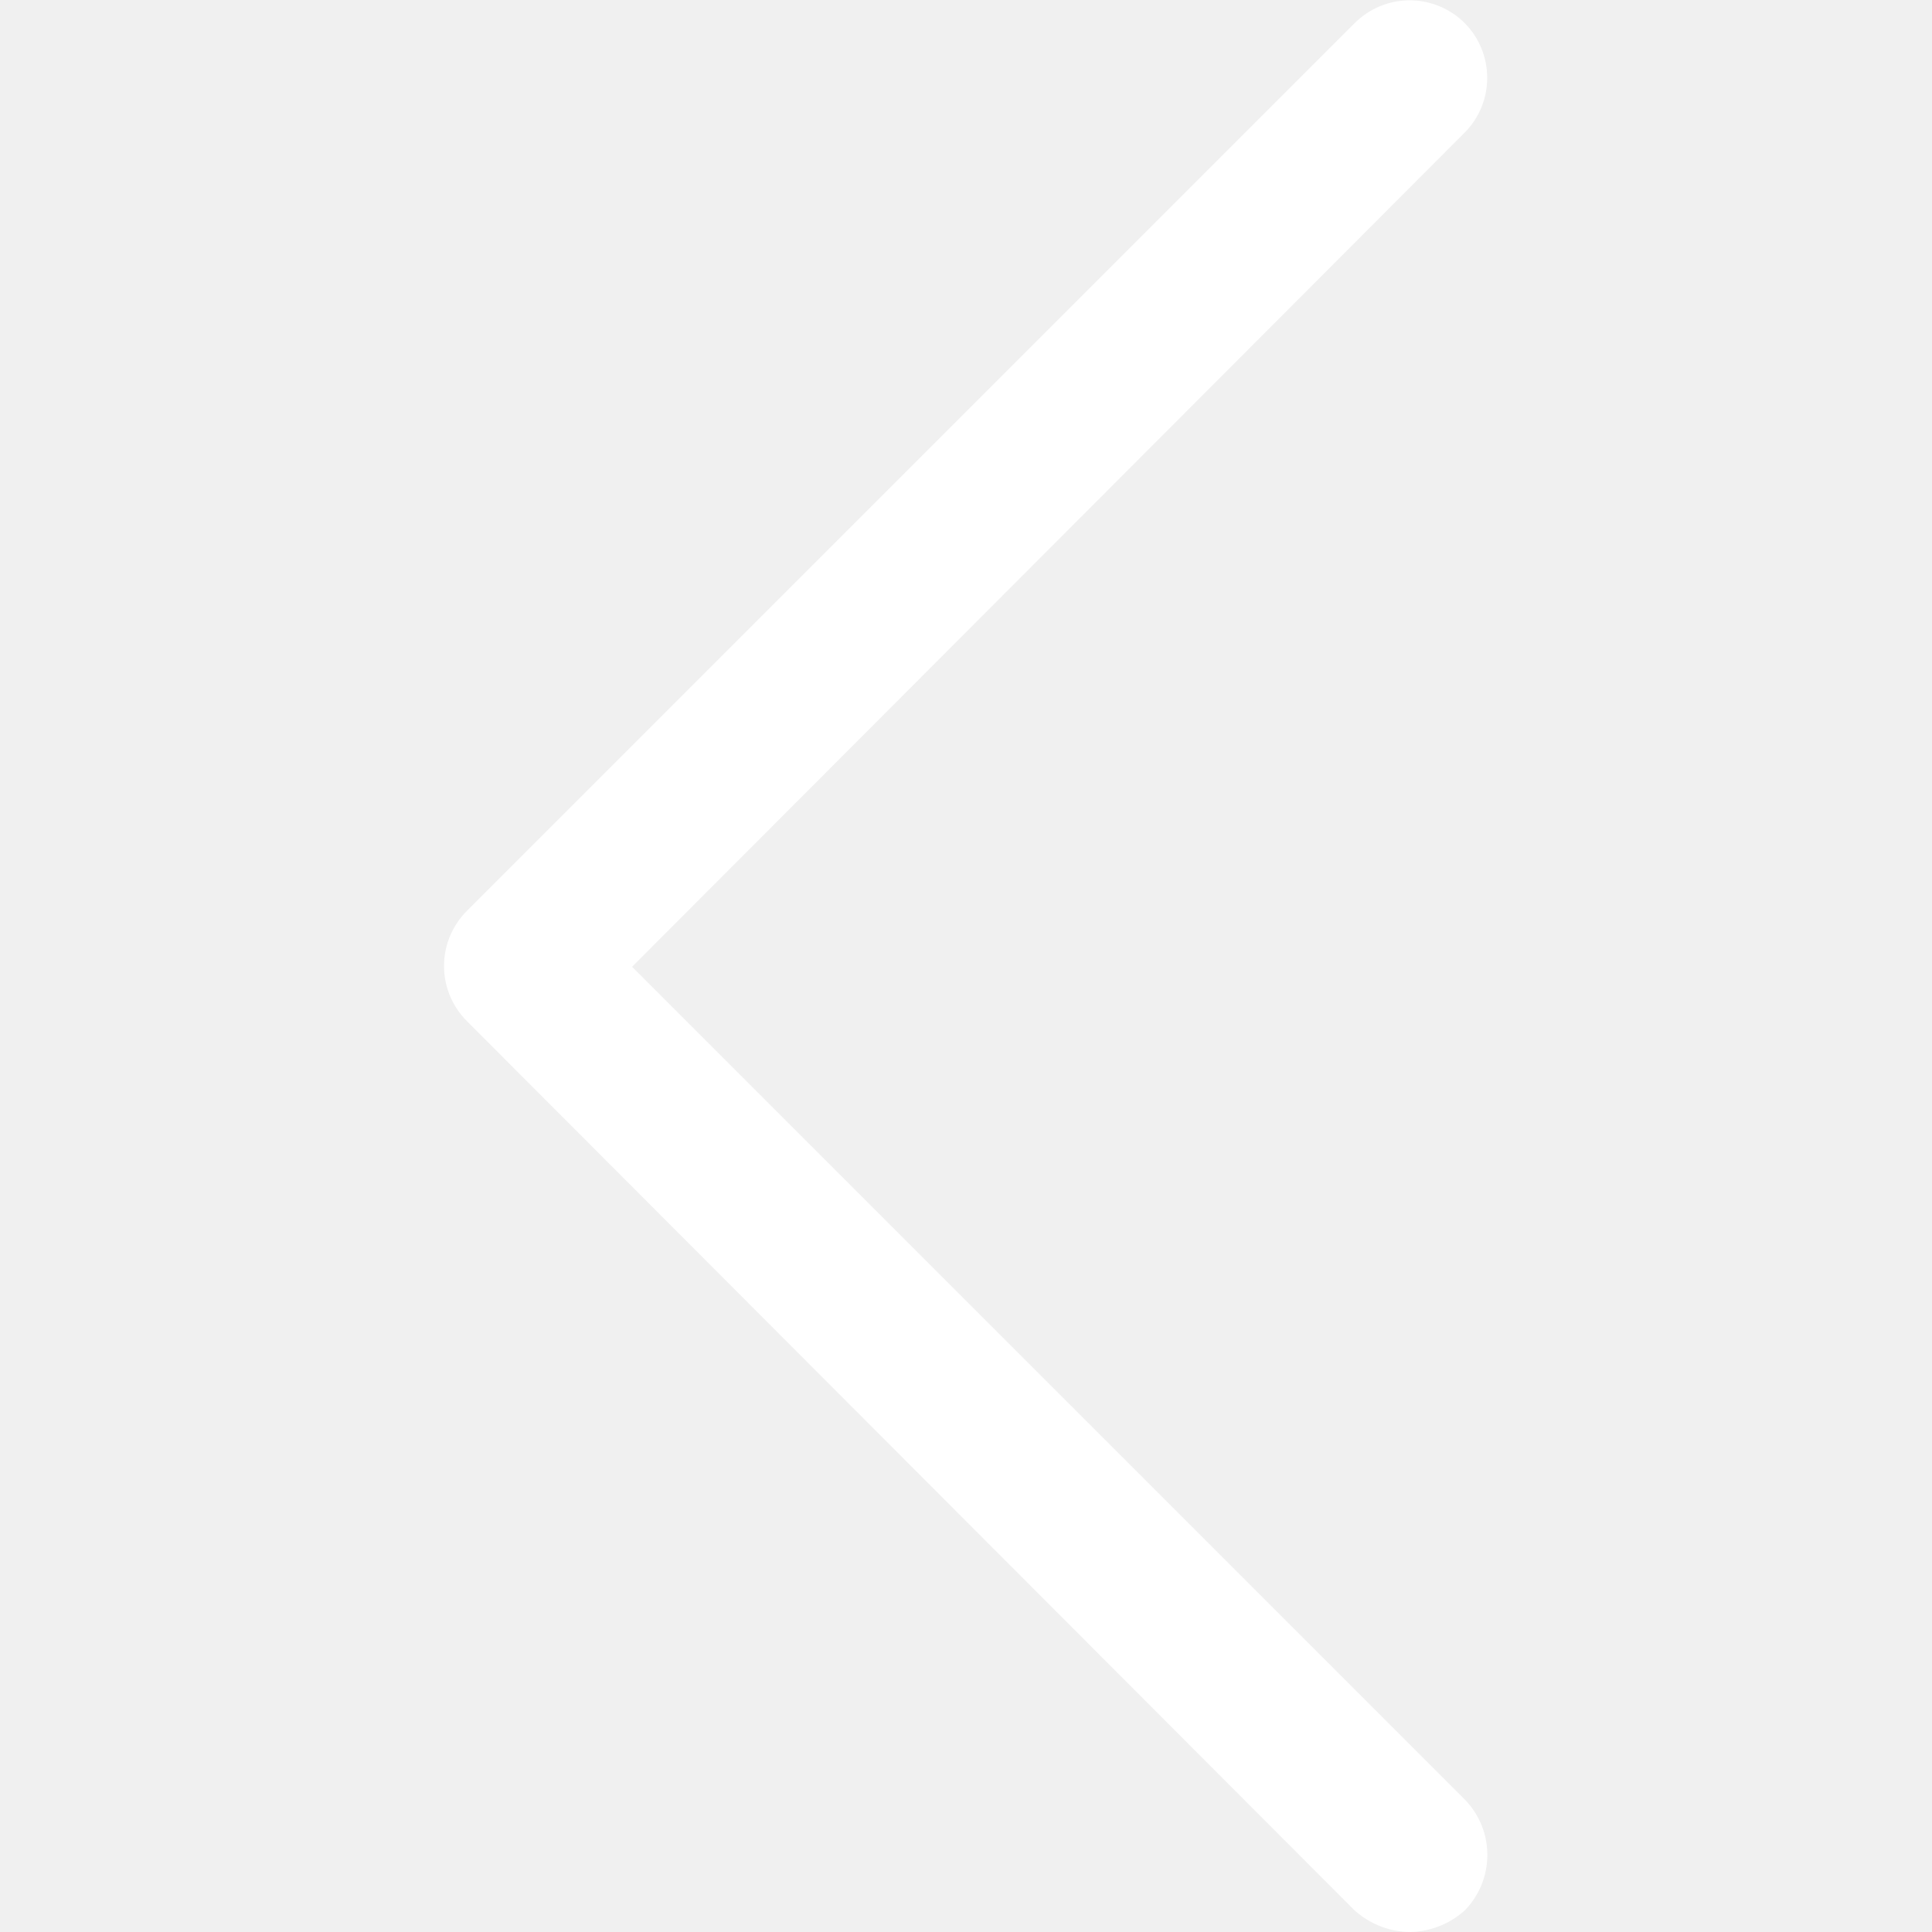
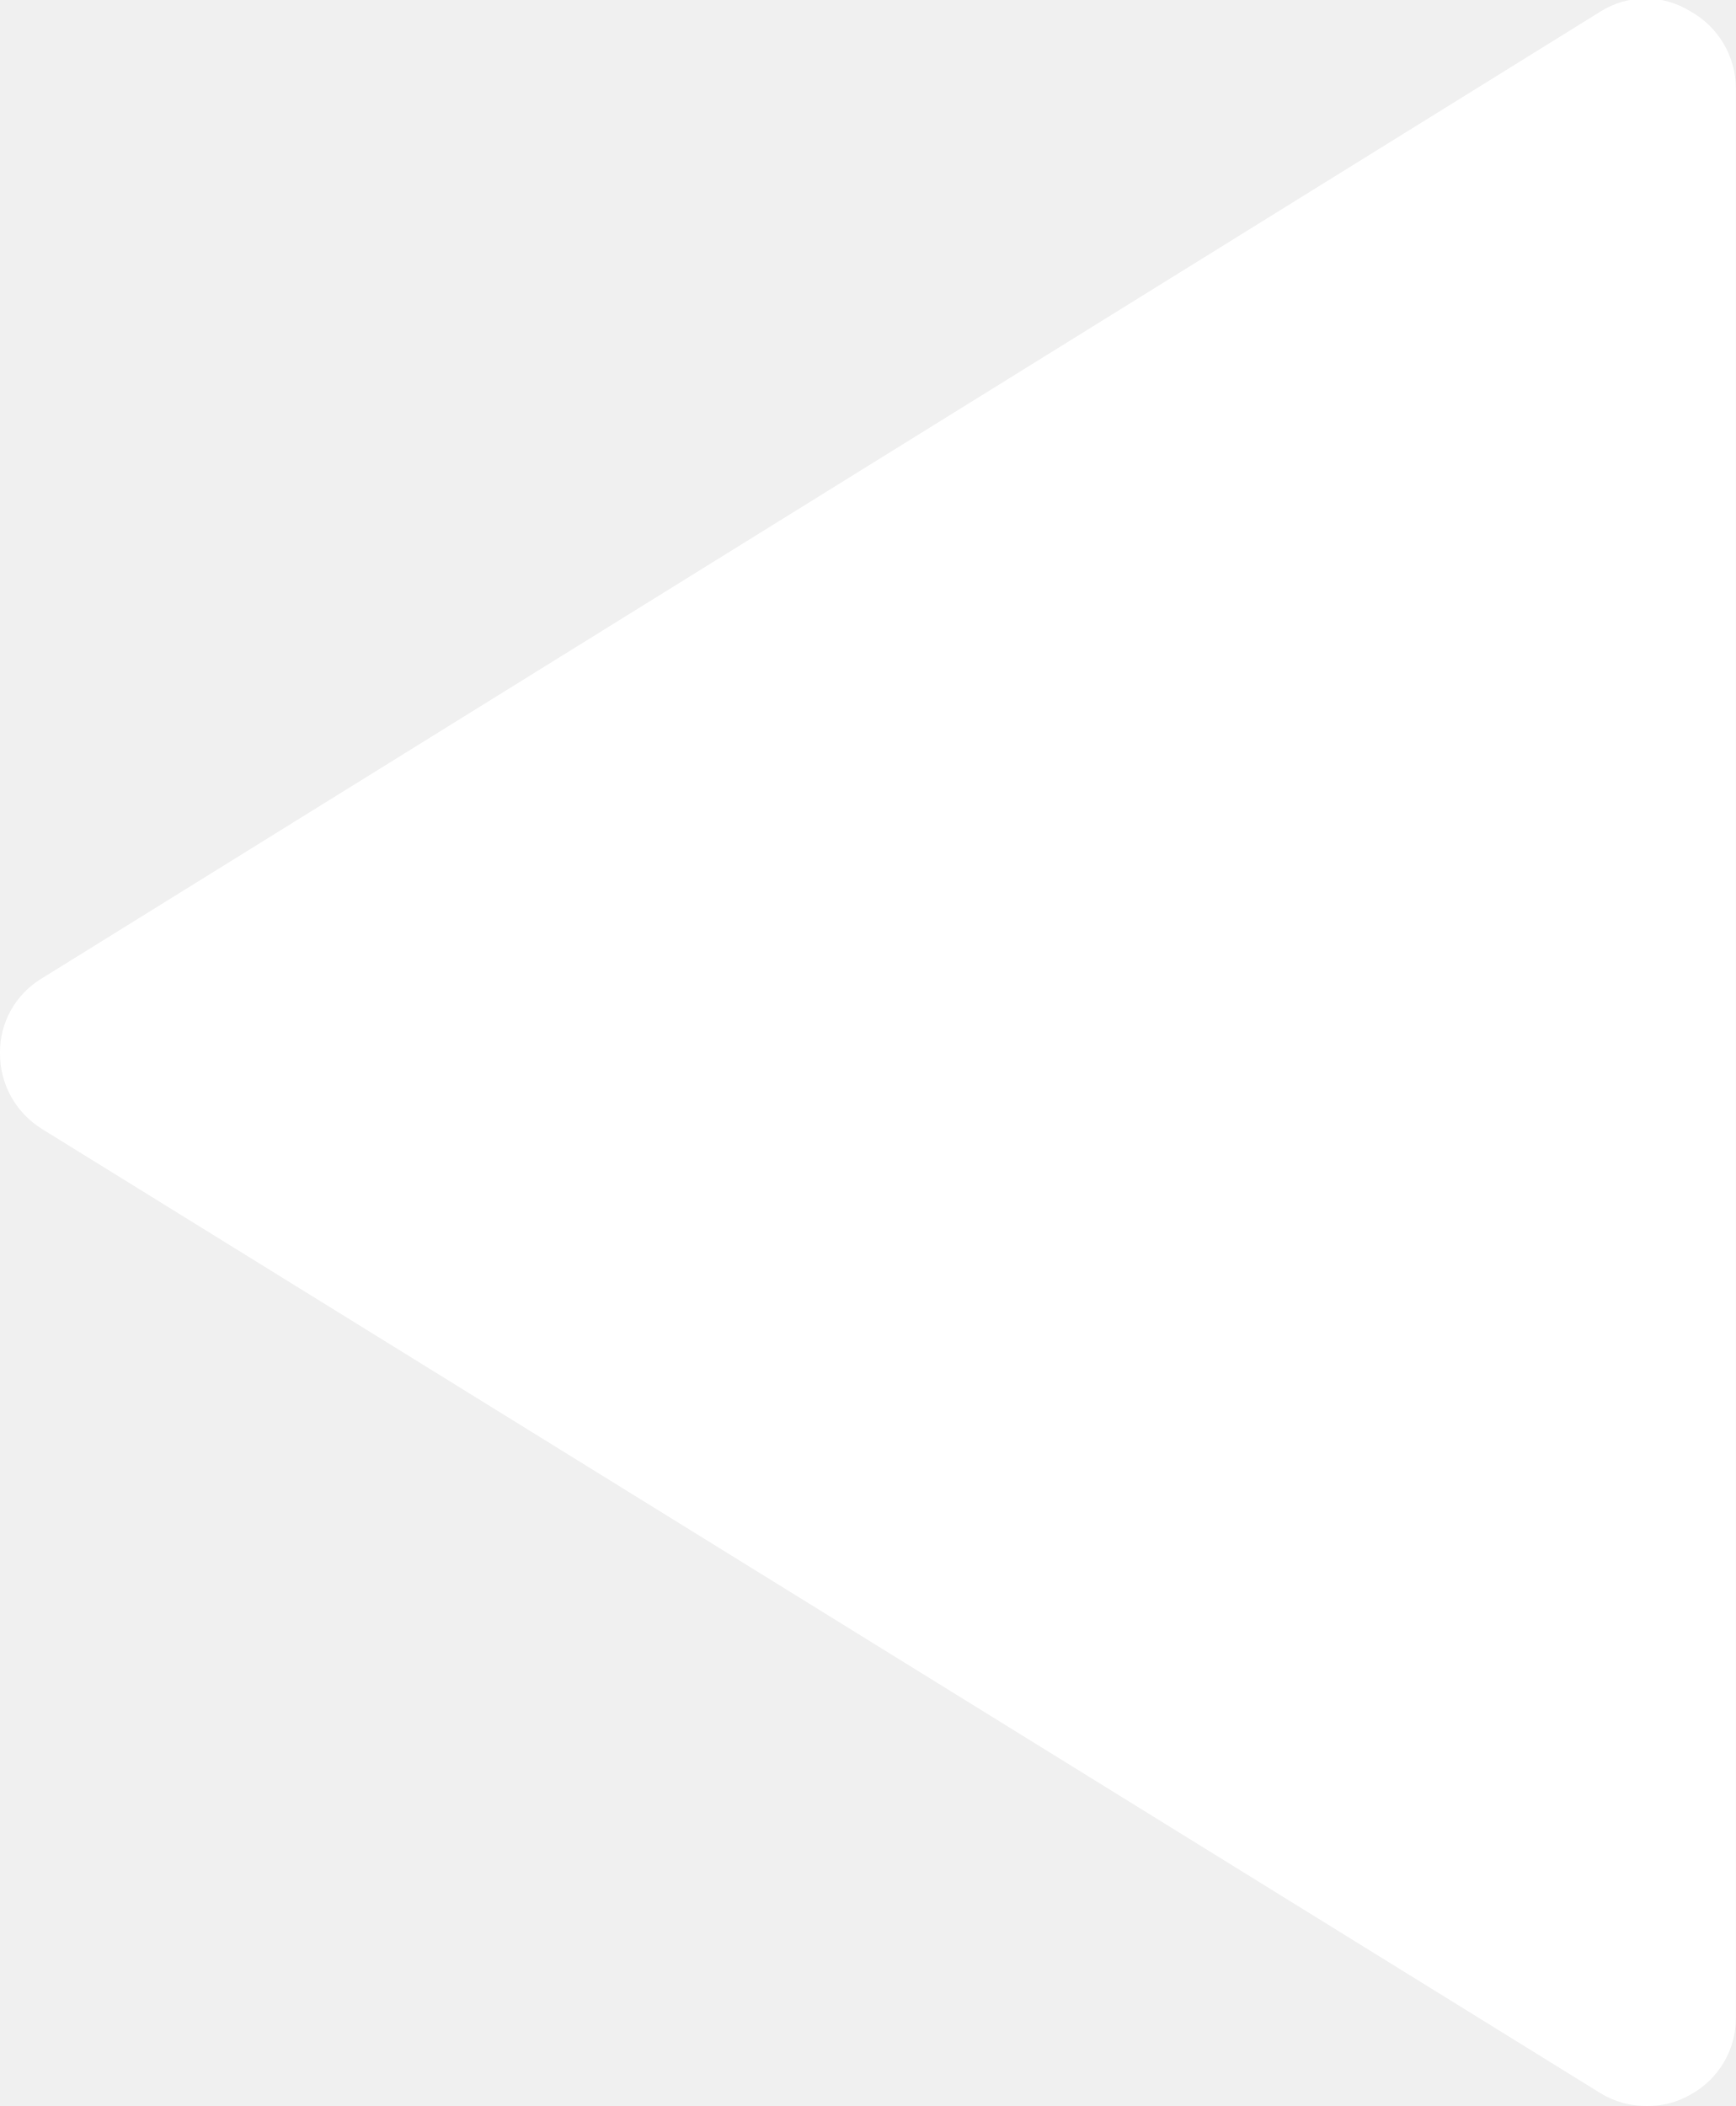
- <svg xmlns="http://www.w3.org/2000/svg" width="30" height="30" viewBox="0 0 6.71 12.41">
+ <svg xmlns="http://www.w3.org/2000/svg" viewBox="0 0 13.75 16.68">
  <defs>
    <style>
      .cls-1 {
-         fill: white;
+         fill: #fff;
      }
    </style>
  </defs>
  <g id="Layer_2" data-name="Layer 2">
    <g id="Layer_1-2" data-name="Layer 1">
-       <path class="cls-1" d="M6.21,12.41a.54.54,0,0,1-.36-.14L.15,6.56a.5.5,0,0,1,0-.71L5.85.15a.5.5,0,0,1,.71,0,.5.5,0,0,1,0,.7L1.21,6.21l5.35,5.35a.51.51,0,0,1,0,.71A.54.54,0,0,1,6.21,12.41Z" />
+       <path class="cls-1" d="M13.39.09a.67.67,0,0,0-.71,0L.33,7.75A.68.68,0,0,0,0,8.34a.7.7,0,0,0,.33.6l12.35,7.64a.69.69,0,0,0,.37.1.67.67,0,0,0,.34-.09.69.69,0,0,0,.36-.61V.7A.7.7,0,0,0,13.39.09Z" />
    </g>
  </g>
</svg>
